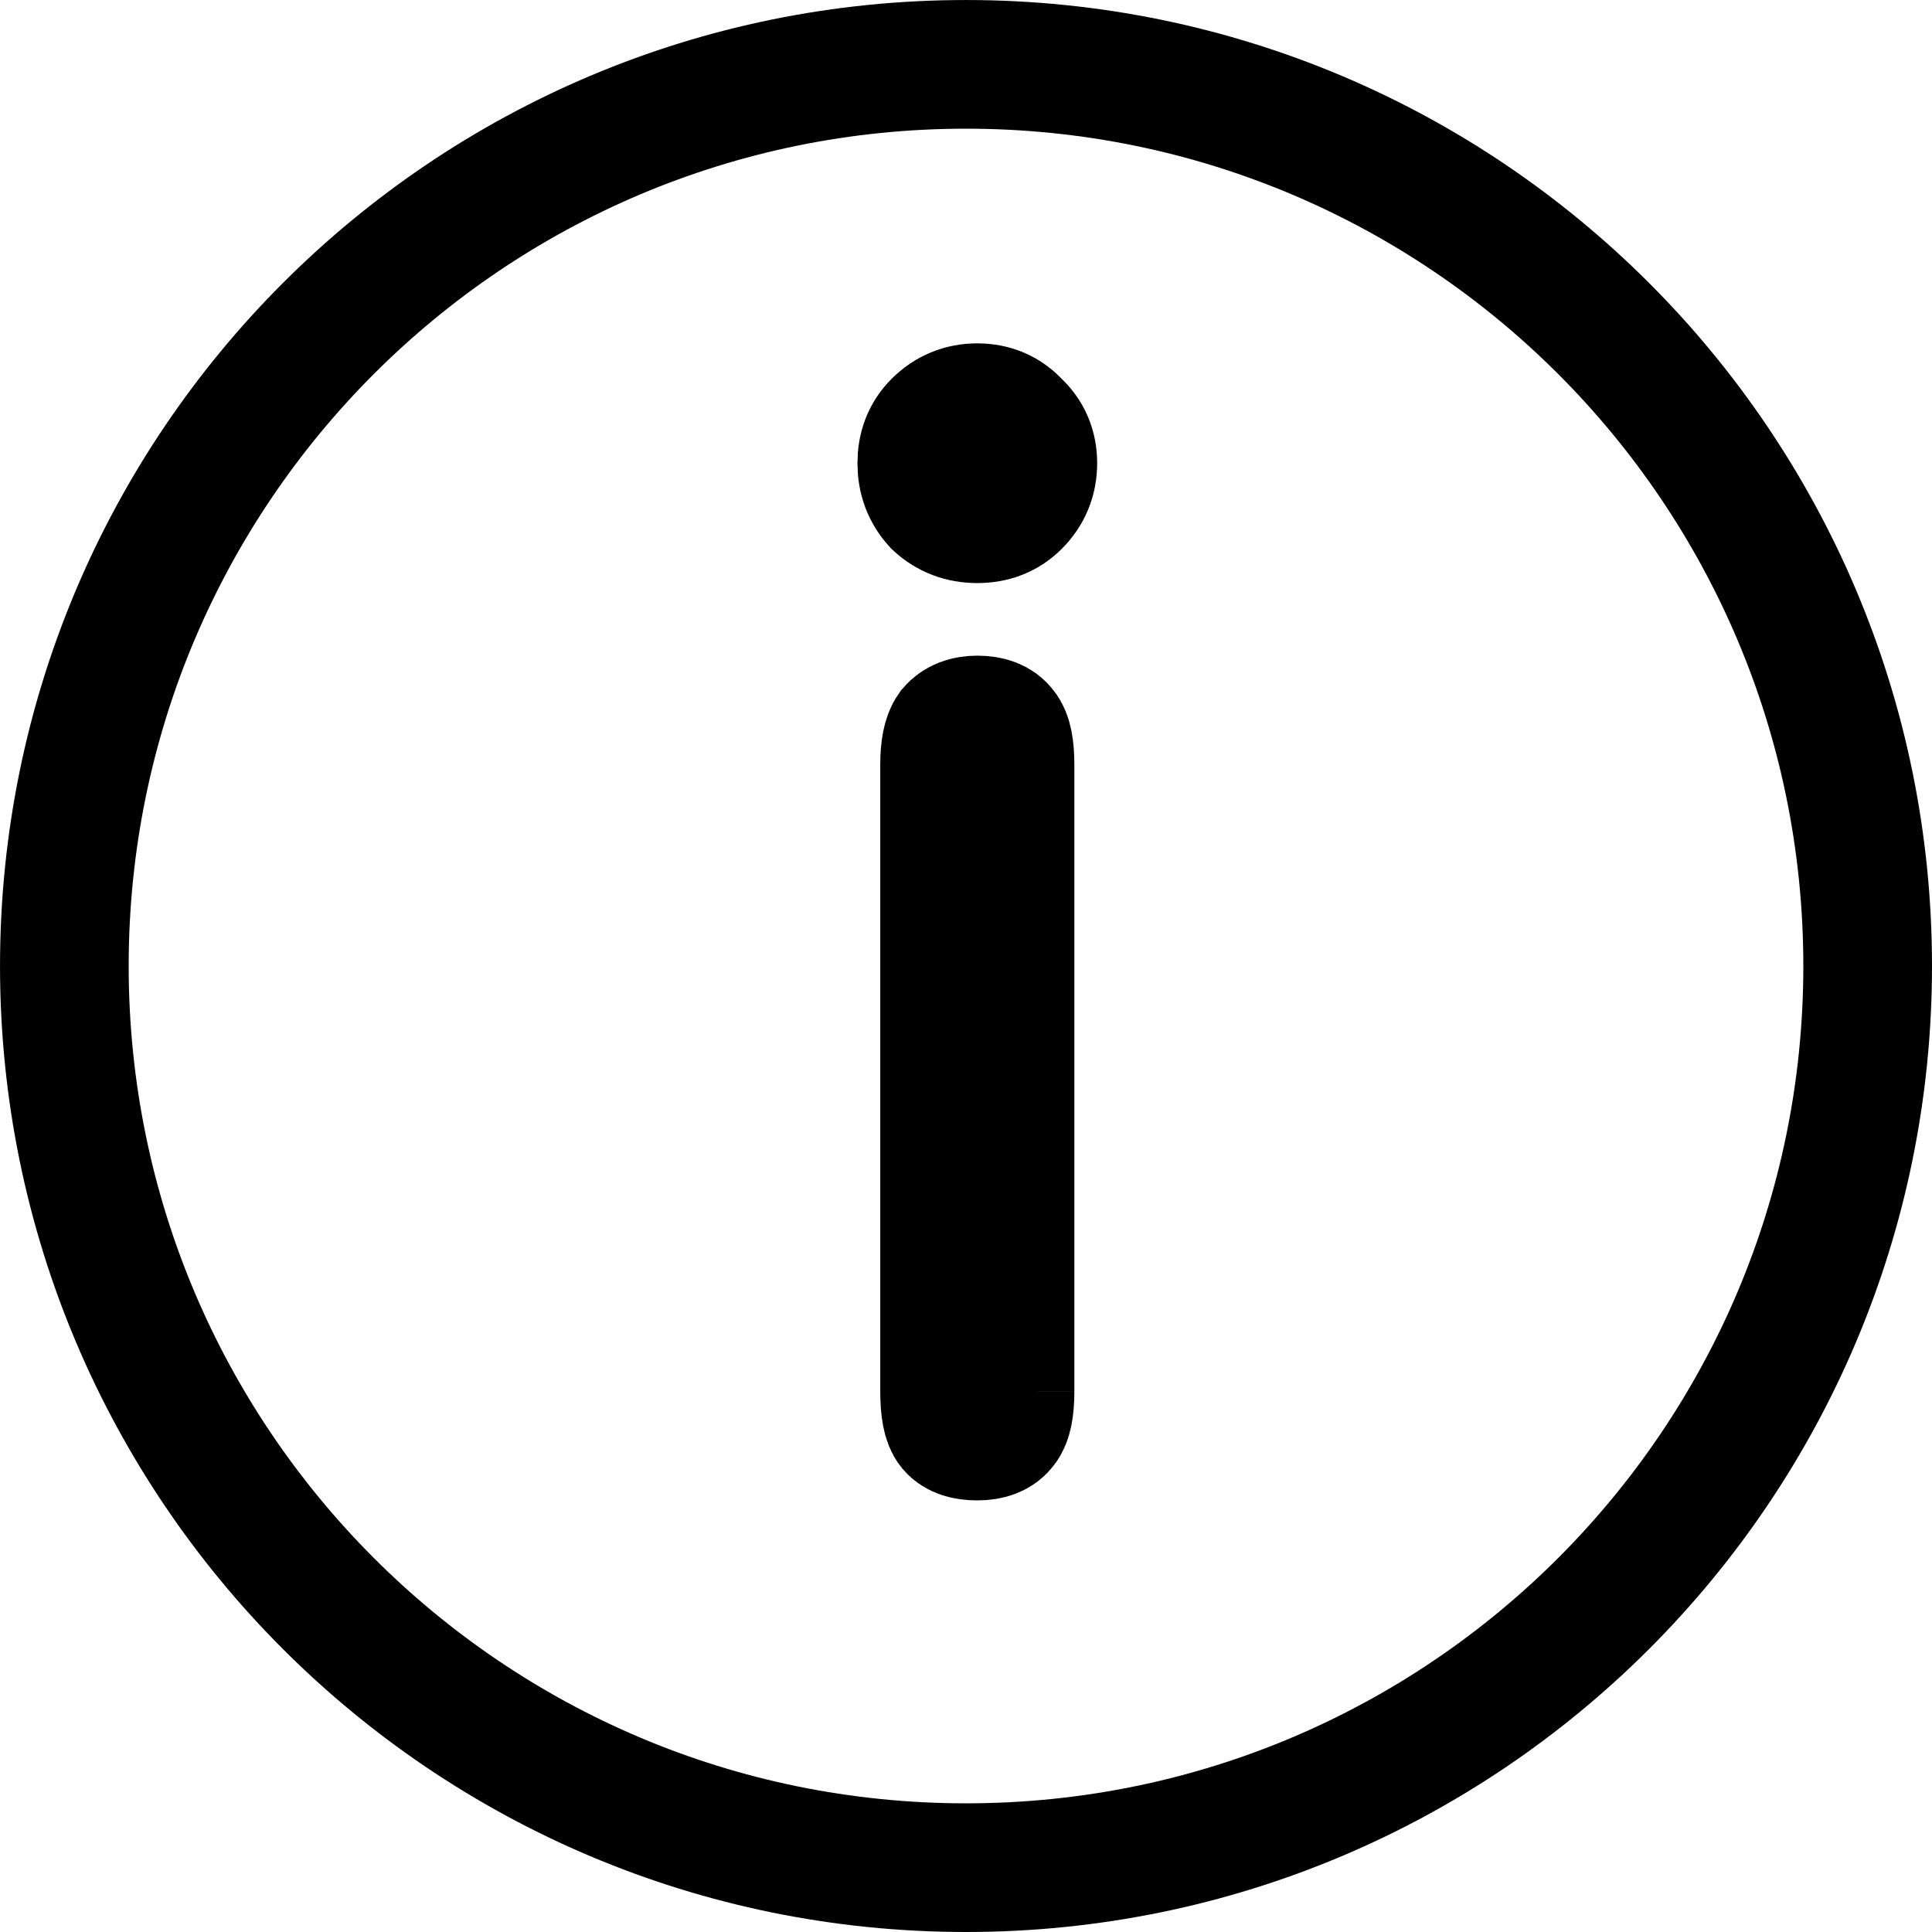
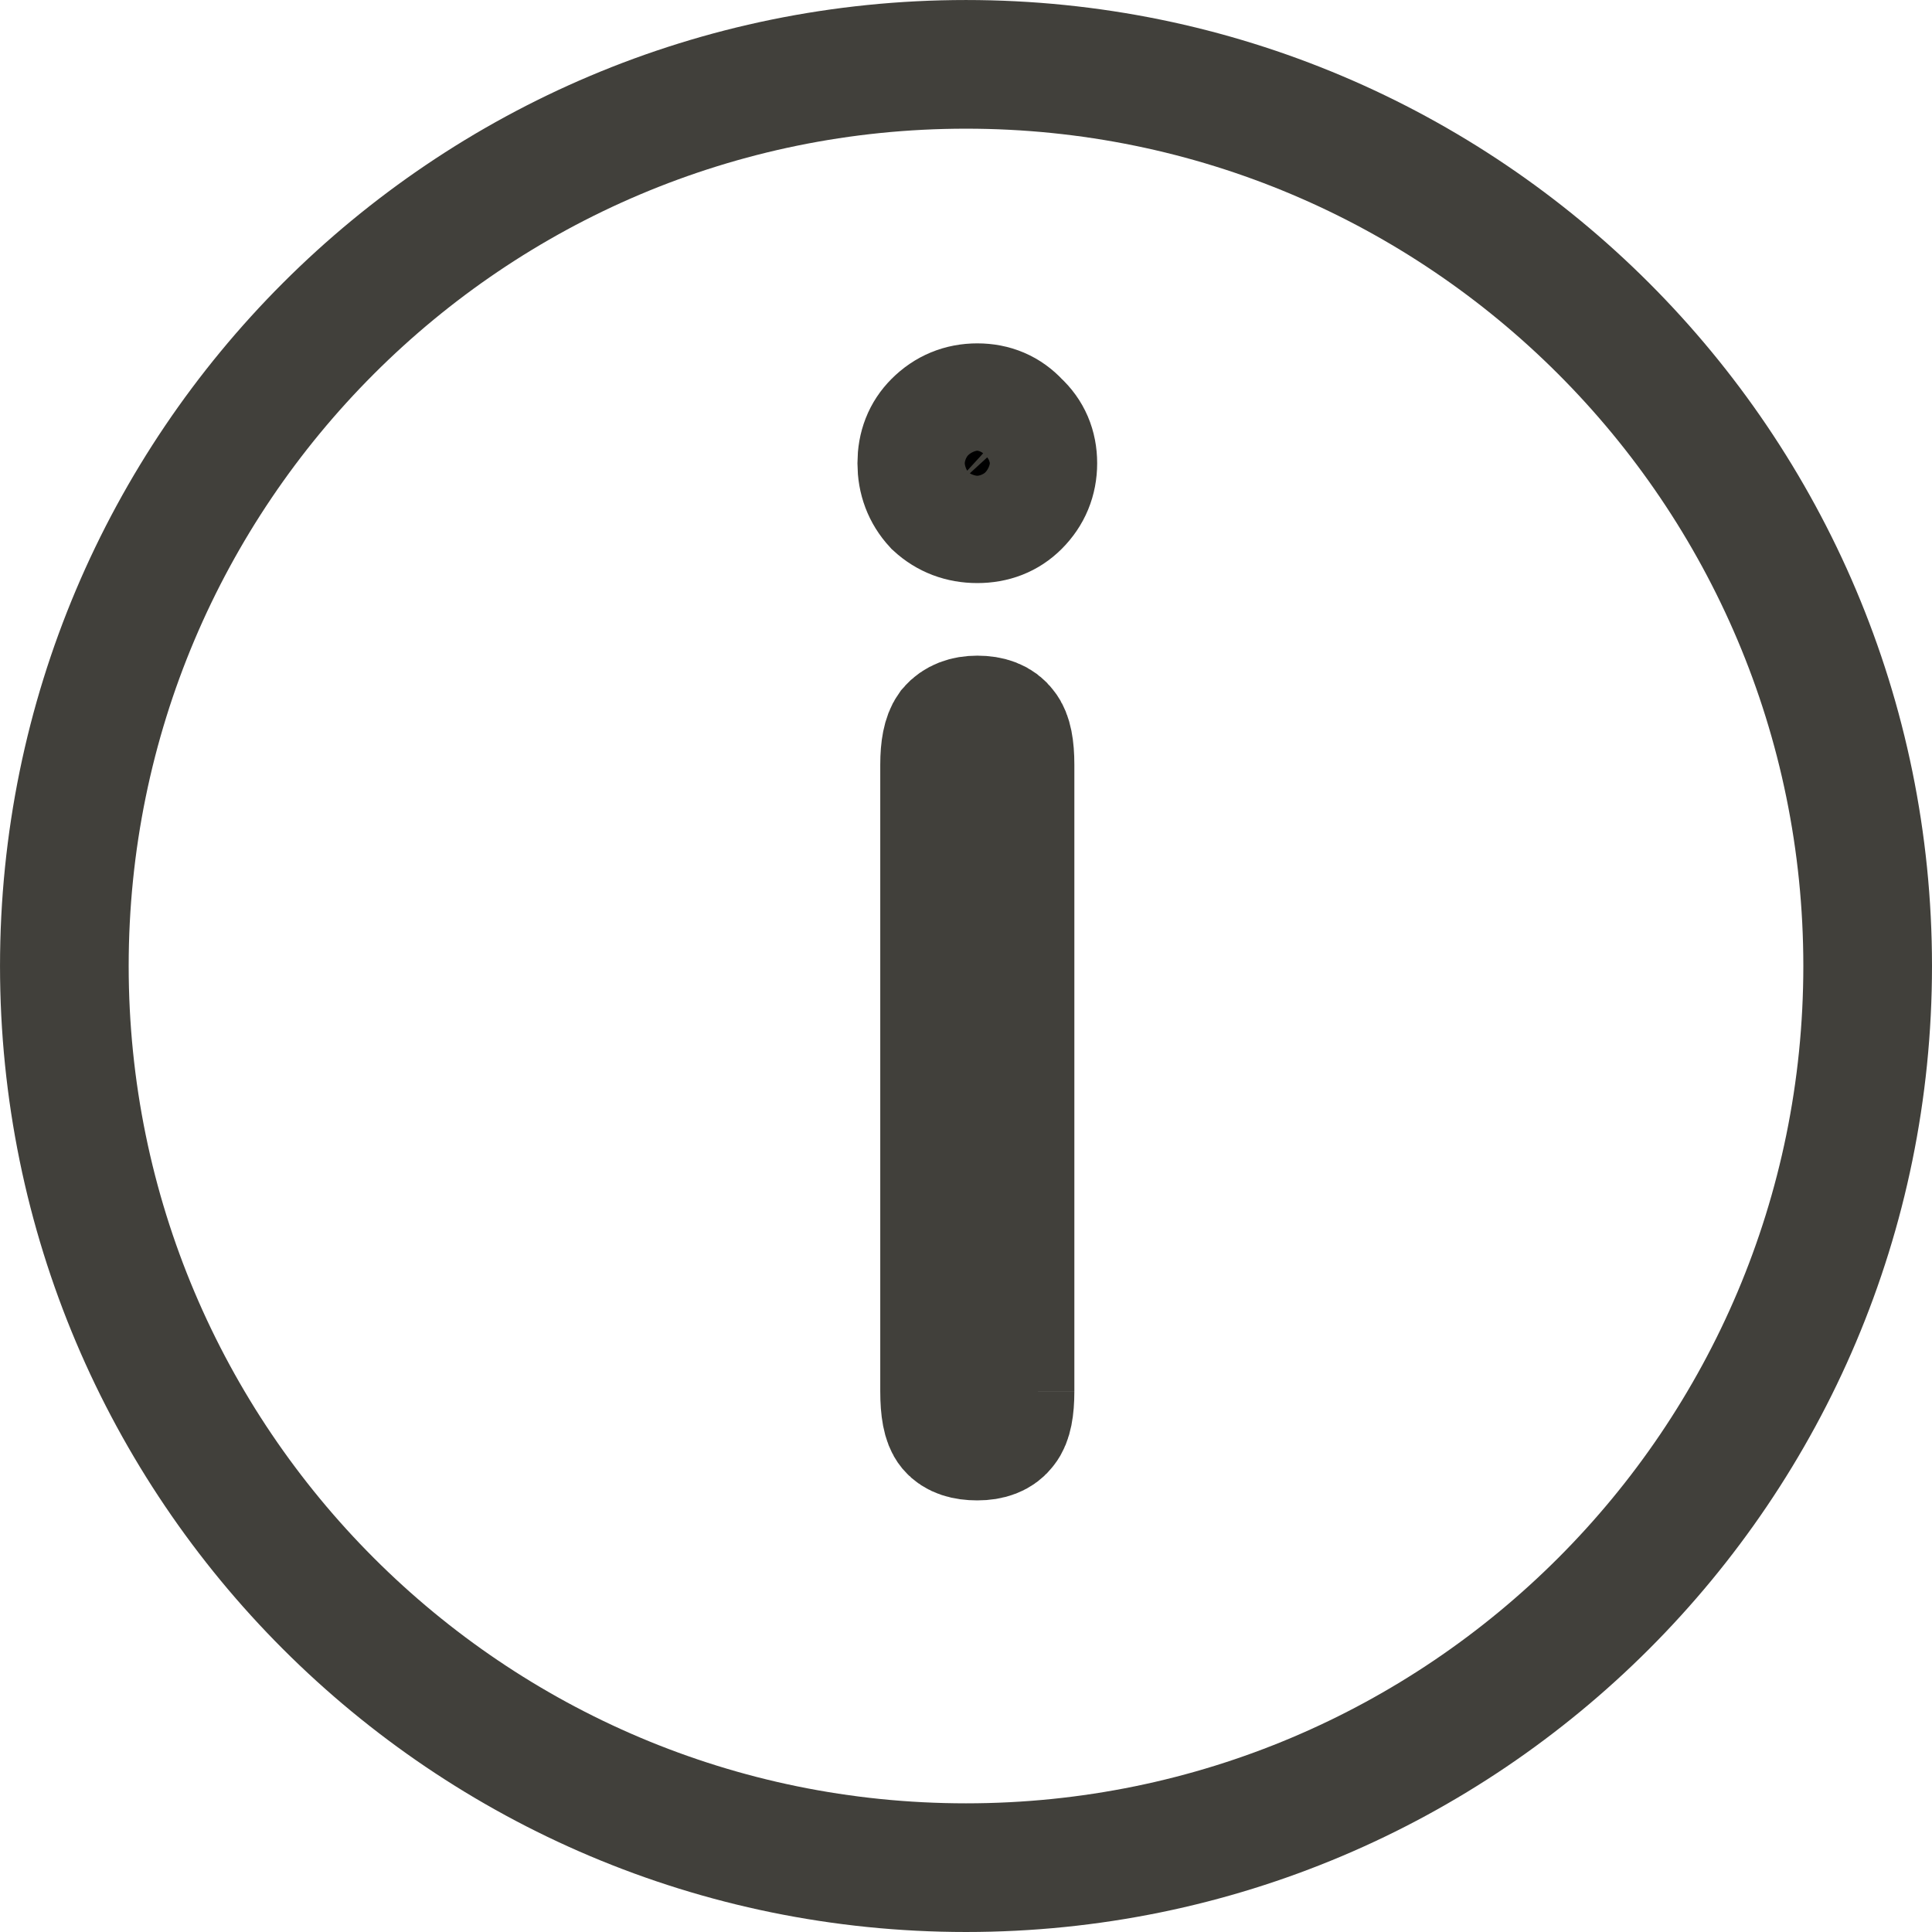
<svg xmlns="http://www.w3.org/2000/svg" xmlns:ns1="http://www.openswatchbook.org/uri/2009/osb" width="87.55" height="87.55" id="svg2" version="1.1">
  <defs id="defs4">
    <linearGradient id="linearGradient4509" ns1:paint="solid">
      <stop style="stop-color:#df0000;stop-opacity:1;" offset="0" id="stop4511" />
    </linearGradient>
    <linearGradient id="linearGradient4043" ns1:paint="solid">
      <stop style="stop-color:#000000;stop-opacity:1;" offset="0" id="stop4045" />
    </linearGradient>
    <linearGradient id="linearGradient4043-4">
      <stop offset="0" style="stop-color:#000000;stop-opacity:1" id="stop4045-8" />
    </linearGradient>
    <linearGradient id="linearGradient4509-4">
      <stop offset="0" style="stop-color:#df0000;stop-opacity:1" id="stop4511-5" />
    </linearGradient>
  </defs>
  <g id="layer1" transform="translate(-576.6095,-826.9648)">
-     <g id="g4022">
-       <path style="fill:none;stroke:#000000;stroke-width:8;stroke-linecap:butt;stroke-linejoin:miter;stroke-miterlimit:0;stroke-opacity:1;stroke-dasharray:none" id="path4011" d="m 417.193,855.888 c 0,30.963 -25.1,56.063 -56.063,56.063 -30.963,0 -56.063,-25.1 -56.063,-56.063 0,-30.963 25.1,-56.063 56.063,-56.063 30.963,0 56.063,25.1 56.063,56.063 z" transform="matrix(0.7288112,0,0,0.7288112,357.1892,246.9593)" />
-       <g transform="matrix(1.266493,0,0,1.266493,14.62795,-234.8297)" style="font-size:48px;font-style:normal;font-variant:normal;font-weight:normal;font-stretch:normal;text-align:start;line-height:125%;letter-spacing:0px;word-spacing:0px;writing-mode:lr-tb;text-anchor:start;fill:#000000;fill-opacity:1;stroke:#000000;stroke-width:4.737;stroke-miterlimit:4;stroke-dasharray:none;font-family:Yuanti SC;-inkscape-font-specification:Yuanti SC" id="g4013">
-         <path d="m 479.803,888.154 c -1e-5,0.608 -0.08,1.008 -0.24,1.2 -0.16,0.224 -0.448,0.336 -0.864,0.336 -0.416,0 -0.704,-0.096 -0.864,-0.288 -0.16,-0.192 -0.24,-0.608 -0.24,-1.248 l 0,-22.416 c 0,-0.576 0.08,-0.976 0.24,-1.2 0.192,-0.224 0.48,-0.336 0.864,-0.336 0.416,3e-5 0.704,0.112 0.864,0.336 0.16,0.192 0.24,0.592 0.24,1.2 l 0,22.416 m -3.024,-33.206 c 0,-0.544 0.176,-0.992 0.528,-1.344 0.384,-0.384 0.848,-0.576 1.392,-0.576 0.544,3e-5 0.992,0.192 1.344,0.576 0.384,0.352 0.576,0.8 0.576,1.344 -10e-6,0.544 -0.192,1.008 -0.576,1.392 -0.352,0.352 -0.8,0.528 -1.344,0.528 -0.544,3e-5 -1.008,-0.176 -1.392,-0.528 -0.352,-0.384 -0.528,-0.848 -0.528,-1.392" style="fill:#000000;stroke:#000000;stroke-width:4.737;stroke-miterlimit:4;stroke-opacity:1;stroke-dasharray:none" id="path4015" />
+     <g id="g4022" style="stroke:#41403b;stroke-opacity:1">
+       <path style="fill:none;stroke:#41403b;stroke-width:8;stroke-linecap:butt;stroke-linejoin:miter;stroke-miterlimit:0;stroke-opacity:1;stroke-dasharray:none" id="path4011" d="m 417.193,855.888 c 0,30.963 -25.1,56.063 -56.063,56.063 -30.963,0 -56.063,-25.1 -56.063,-56.063 0,-30.963 25.1,-56.063 56.063,-56.063 30.963,0 56.063,25.1 56.063,56.063 z" transform="matrix(0.7288112,0,0,0.7288112,357.1892,246.9593)" />
+       <g transform="matrix(1.266493,0,0,1.266493,14.62795,-234.8297)" style="font-size:48px;font-style:normal;font-variant:normal;font-weight:normal;font-stretch:normal;text-align:start;line-height:125%;letter-spacing:0px;word-spacing:0px;writing-mode:lr-tb;text-anchor:start;fill:#000000;fill-opacity:1;stroke:#41403b;stroke-width:4.737;stroke-miterlimit:4;stroke-dasharray:none;font-family:Yuanti SC;-inkscape-font-specification:Yuanti SC;stroke-opacity:1" id="g4013">
+         <path d="m 479.803,888.154 c -1e-5,0.608 -0.08,1.008 -0.24,1.2 -0.16,0.224 -0.448,0.336 -0.864,0.336 -0.416,0 -0.704,-0.096 -0.864,-0.288 -0.16,-0.192 -0.24,-0.608 -0.24,-1.248 l 0,-22.416 c 0,-0.576 0.08,-0.976 0.24,-1.2 0.192,-0.224 0.48,-0.336 0.864,-0.336 0.416,3e-5 0.704,0.112 0.864,0.336 0.16,0.192 0.24,0.592 0.24,1.2 l 0,22.416 m -3.024,-33.206 c 0,-0.544 0.176,-0.992 0.528,-1.344 0.384,-0.384 0.848,-0.576 1.392,-0.576 0.544,3e-5 0.992,0.192 1.344,0.576 0.384,0.352 0.576,0.8 0.576,1.344 -10e-6,0.544 -0.192,1.008 -0.576,1.392 -0.352,0.352 -0.8,0.528 -1.344,0.528 -0.544,3e-5 -1.008,-0.176 -1.392,-0.528 -0.352,-0.384 -0.528,-0.848 -0.528,-1.392" style="fill:#000000;stroke:#41403b;stroke-width:4.737;stroke-miterlimit:4;stroke-opacity:1;stroke-dasharray:none" id="path4015" />
      </g>
    </g>
  </g>
</svg>
